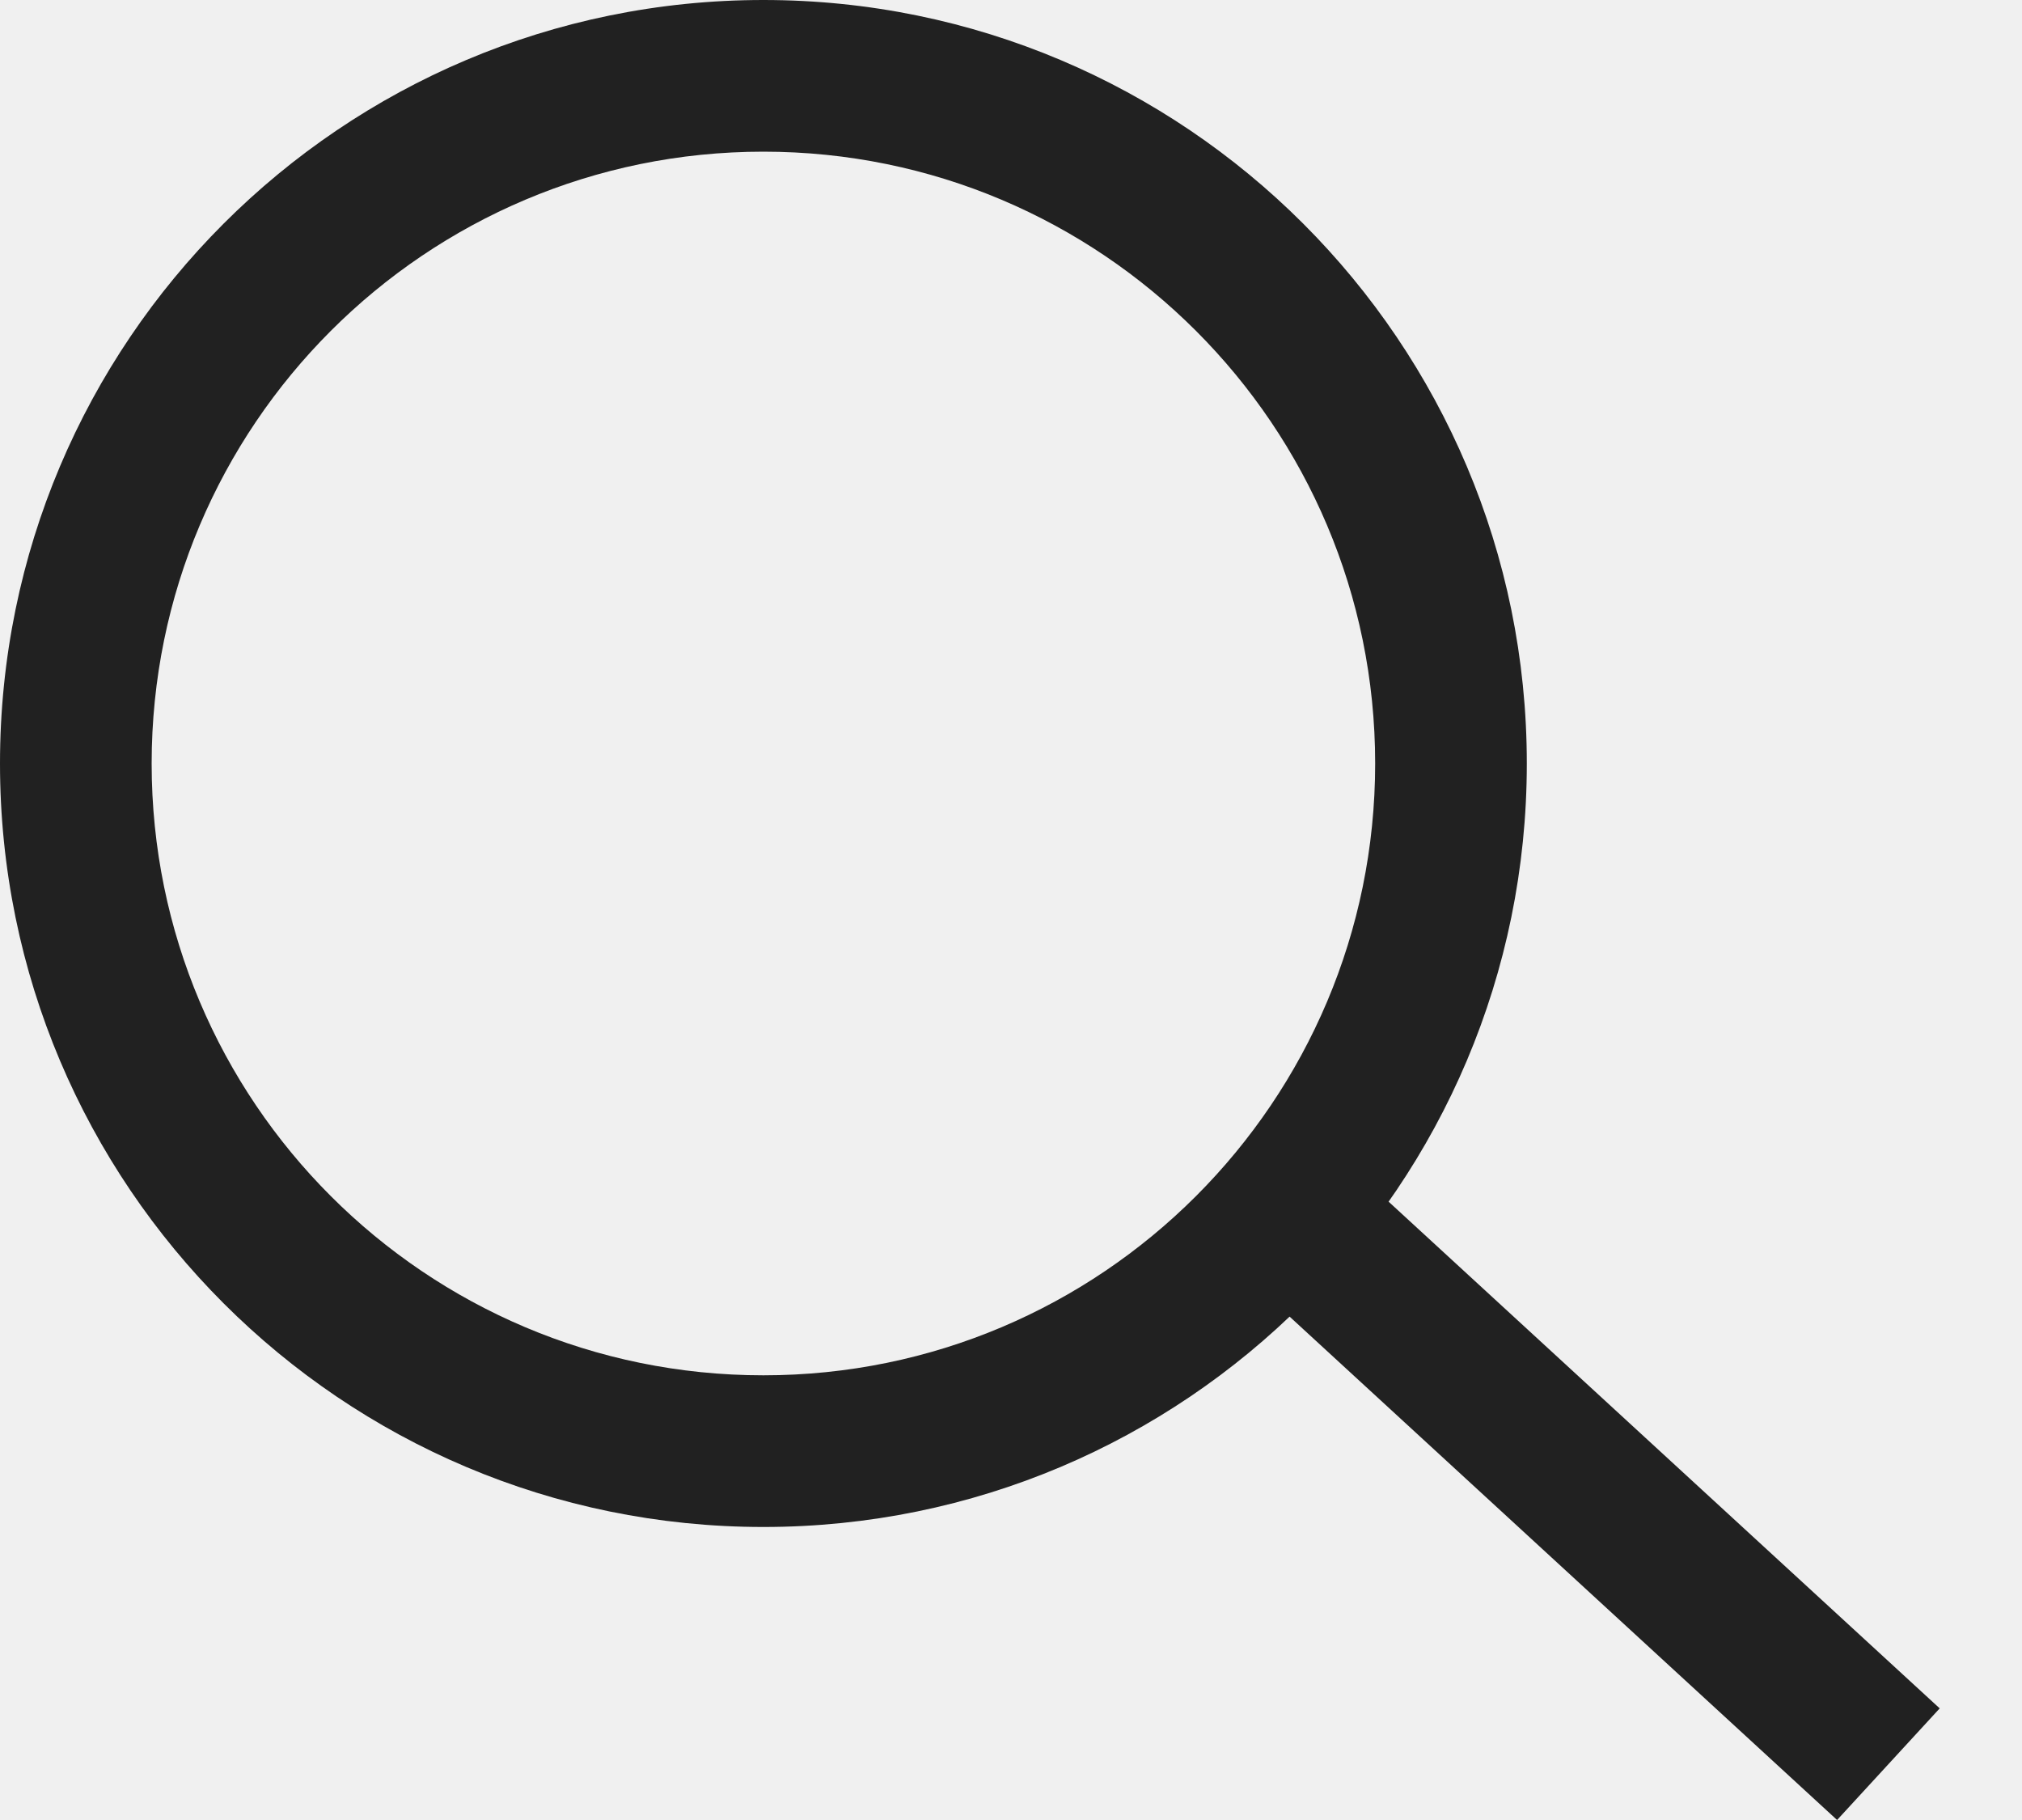
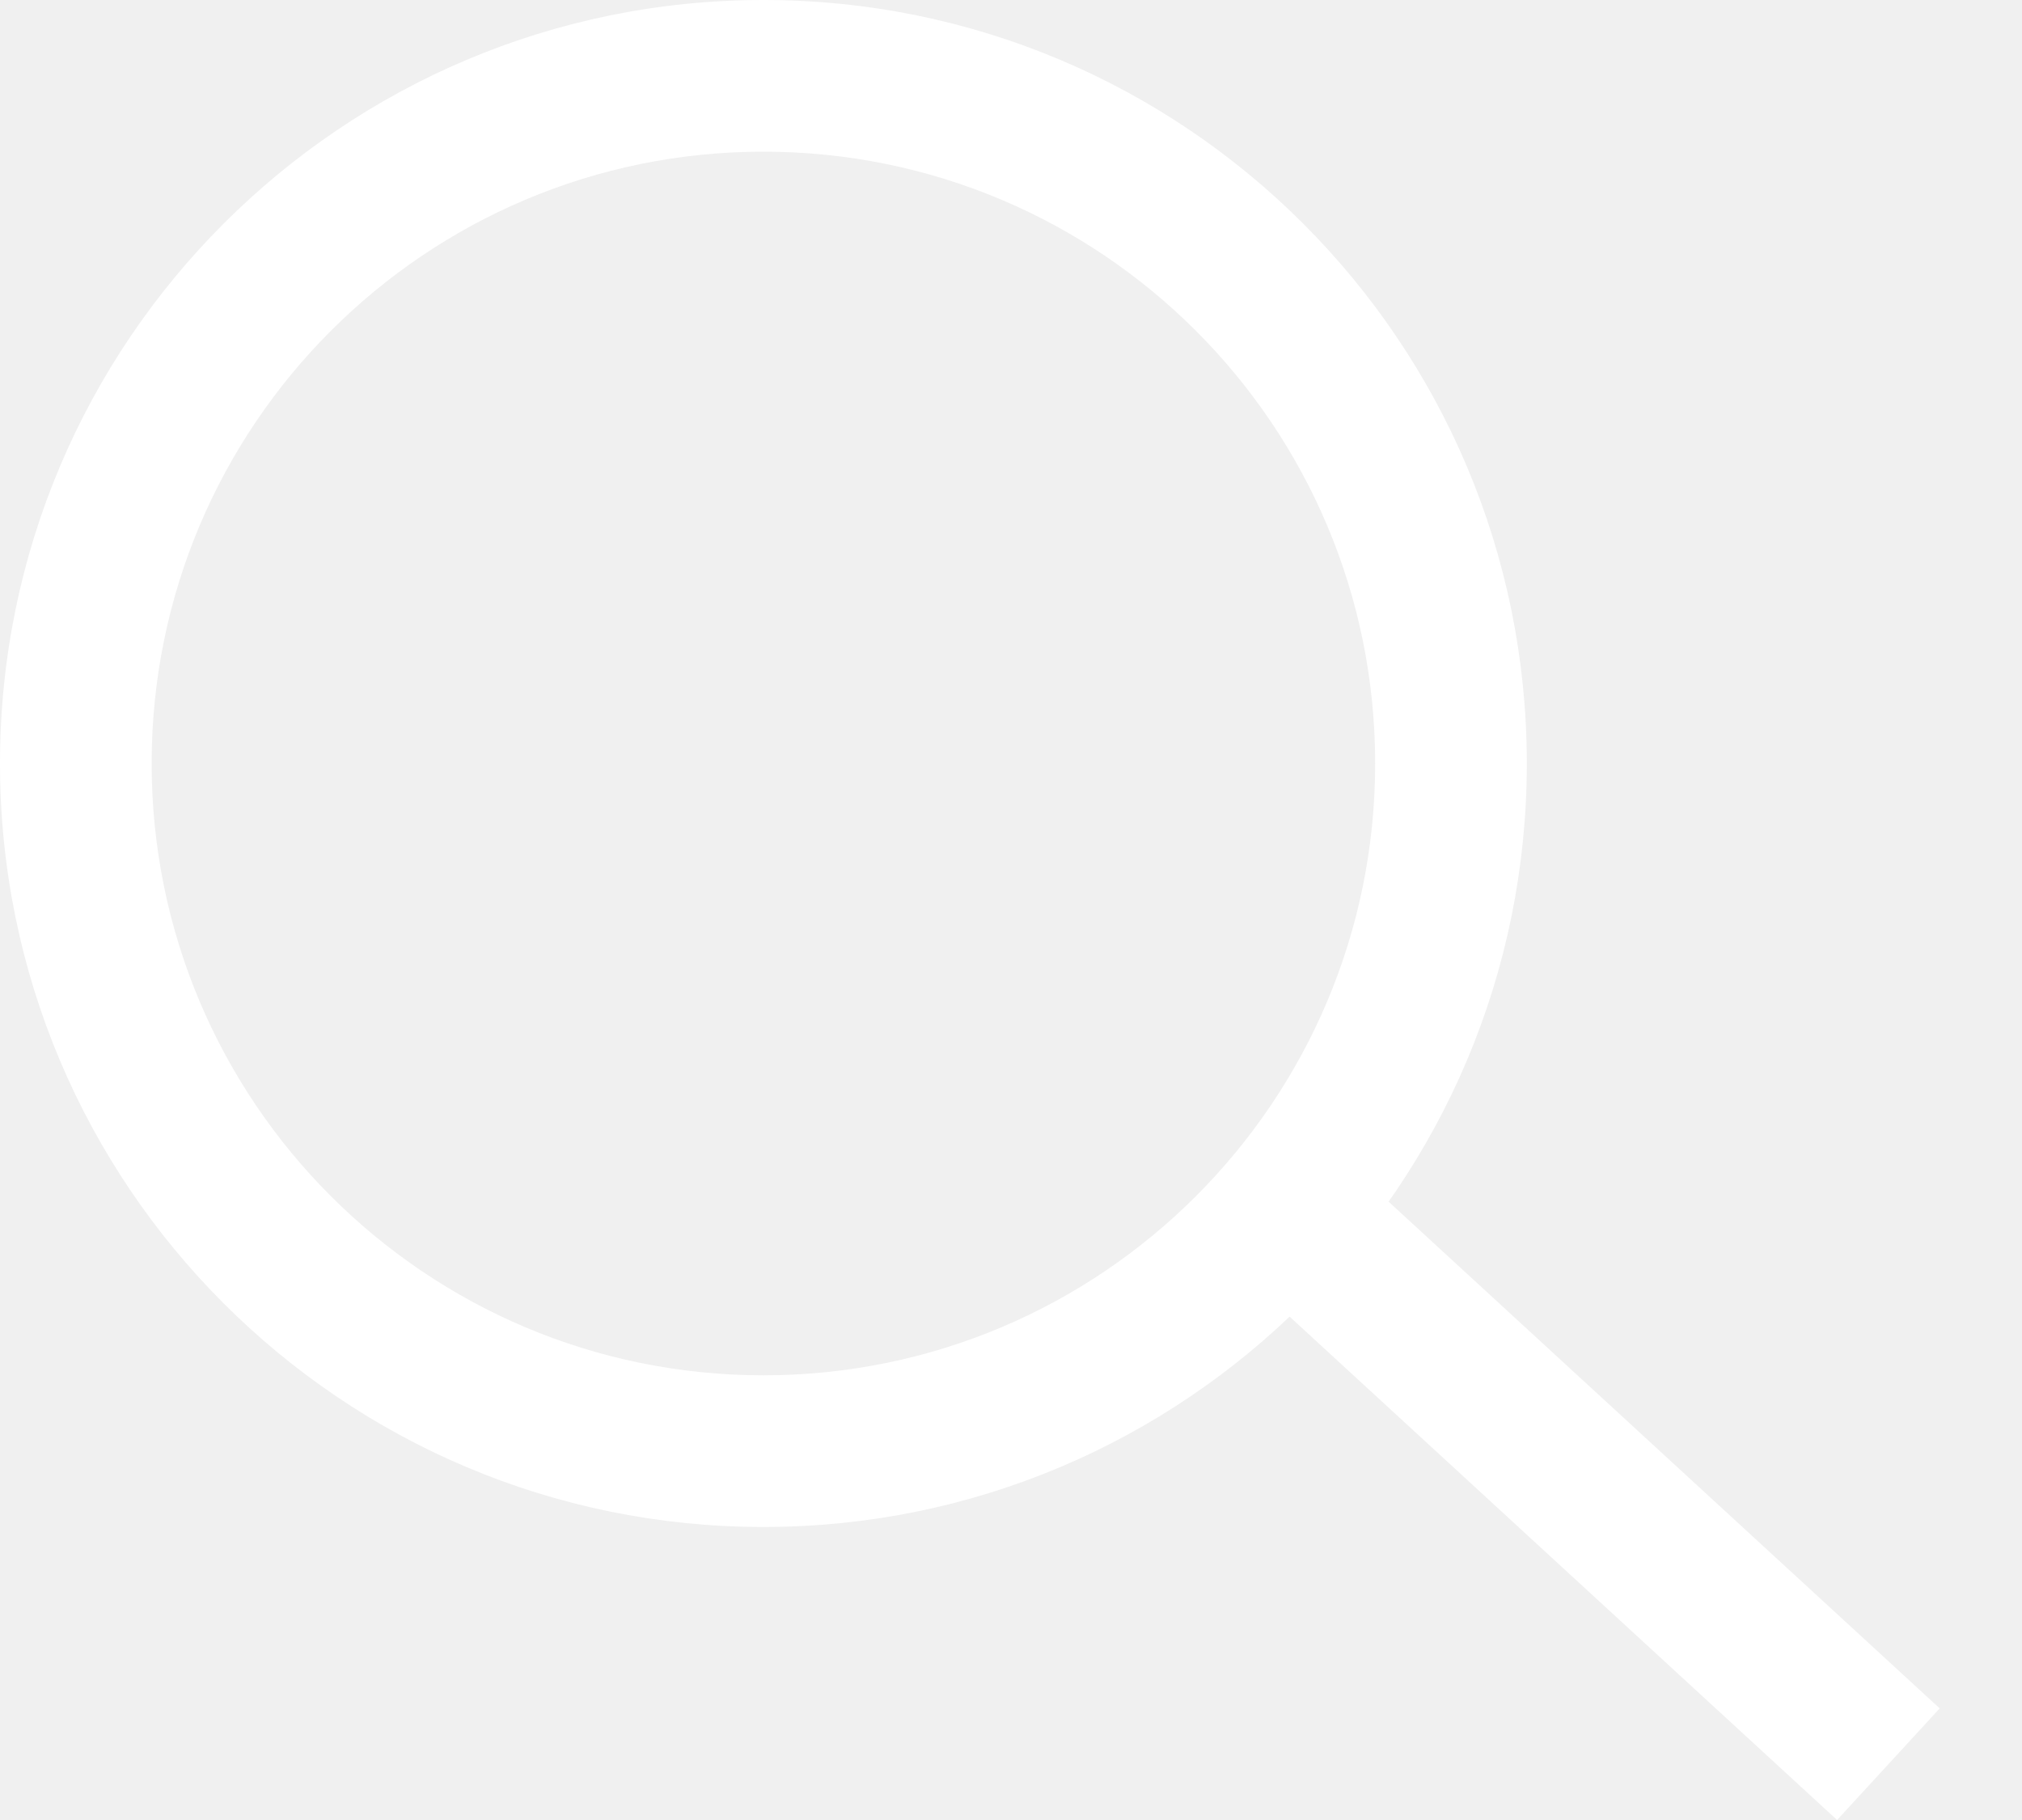
<svg xmlns="http://www.w3.org/2000/svg" width="20" height="18" viewBox="0 0 20 18" fill="none">
-   <path fill-rule="evenodd" clip-rule="evenodd" d="M7.551 13.602C10.893 13.602 13.602 10.893 13.602 7.551C13.602 4.209 10.893 1.5 7.551 1.5C4.209 1.5 1.5 4.209 1.5 7.551C1.5 10.893 4.209 13.602 7.551 13.602ZM7.551 15.102C11.721 15.102 15.102 11.721 15.102 7.551C15.102 3.381 11.721 0 7.551 0C3.381 0 0 3.381 0 7.551C0 11.721 3.381 15.102 7.551 15.102Z" fill="#212121" />
-   <path d="M12.308 12.61L13.323 11.506L19.186 16.896L18.171 18L12.308 12.61Z" fill="#212121" />
+   <path fill-rule="evenodd" clip-rule="evenodd" d="M7.551 13.602C10.893 13.602 13.602 10.893 13.602 7.551C13.602 4.209 10.893 1.5 7.551 1.5C4.209 1.5 1.5 4.209 1.5 7.551C1.5 10.893 4.209 13.602 7.551 13.602ZM7.551 15.102C11.721 15.102 15.102 11.721 15.102 7.551C15.102 3.381 11.721 0 7.551 0C3.381 0 0 3.381 0 7.551C0 11.721 3.381 15.102 7.551 15.102Z" fill="#fff" />
+   <path d="M12.308 12.61L13.323 11.506L19.186 16.896L18.171 18L12.308 12.61Z" fill="#fff" />
</svg>
